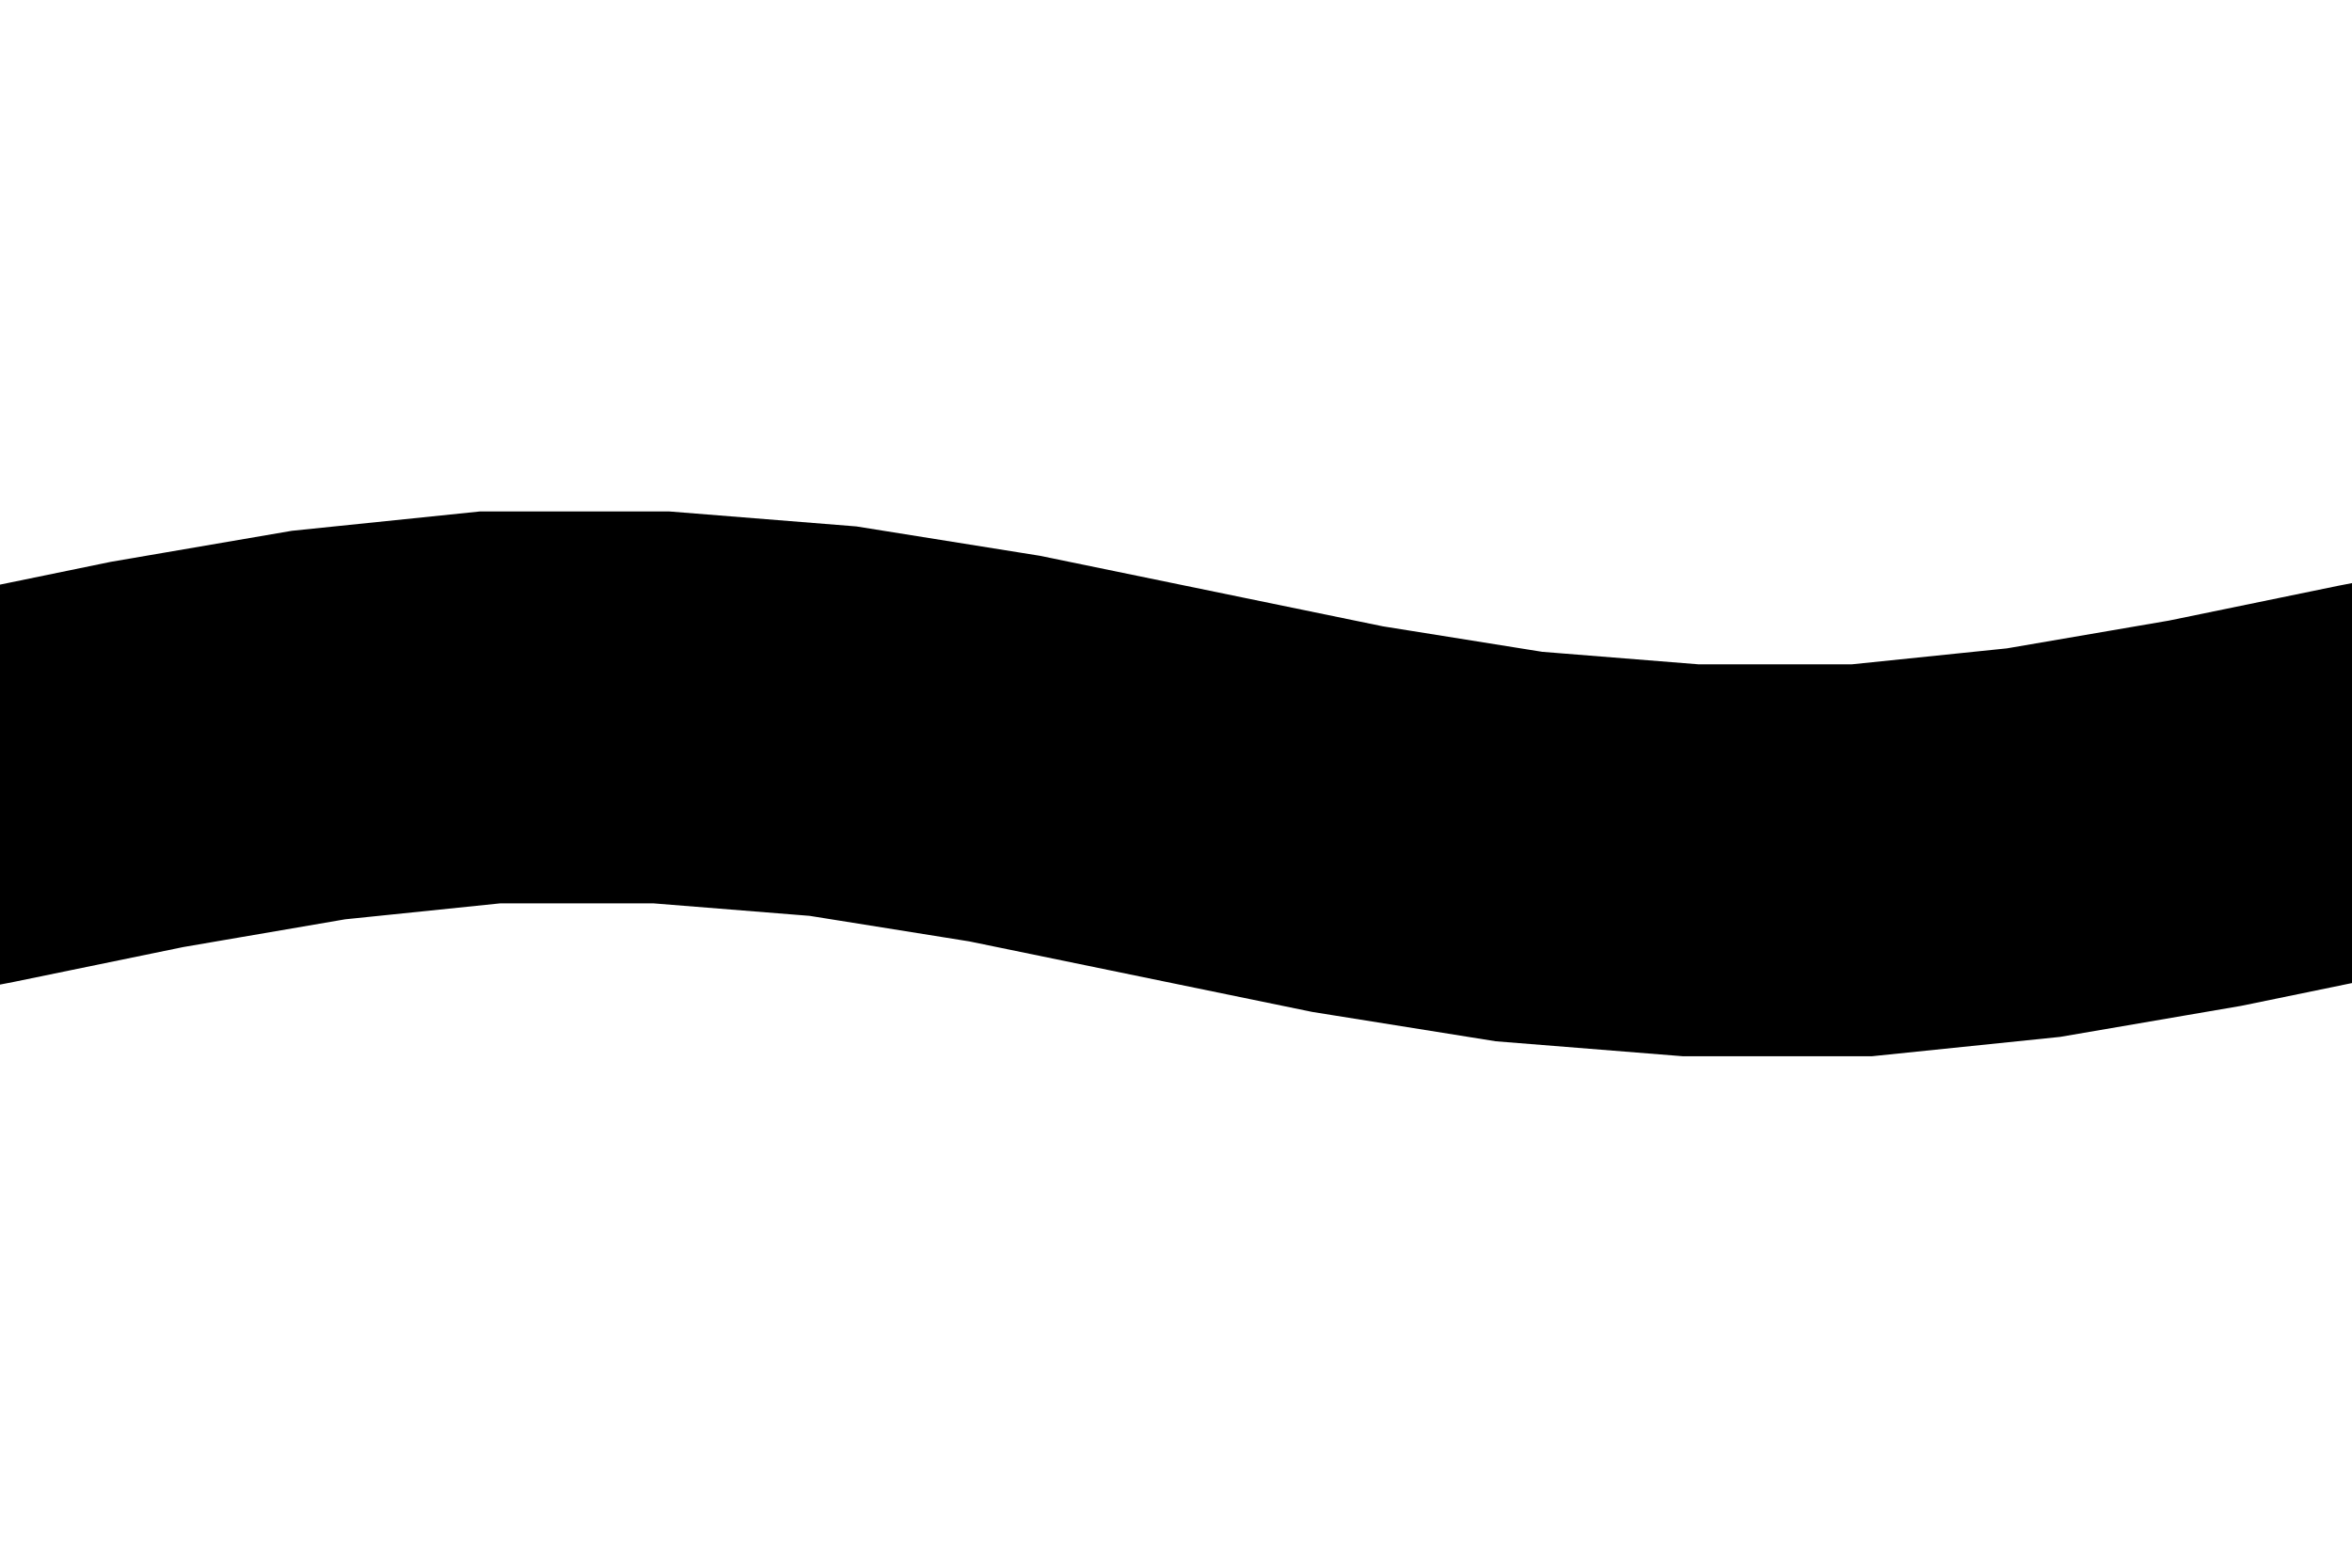
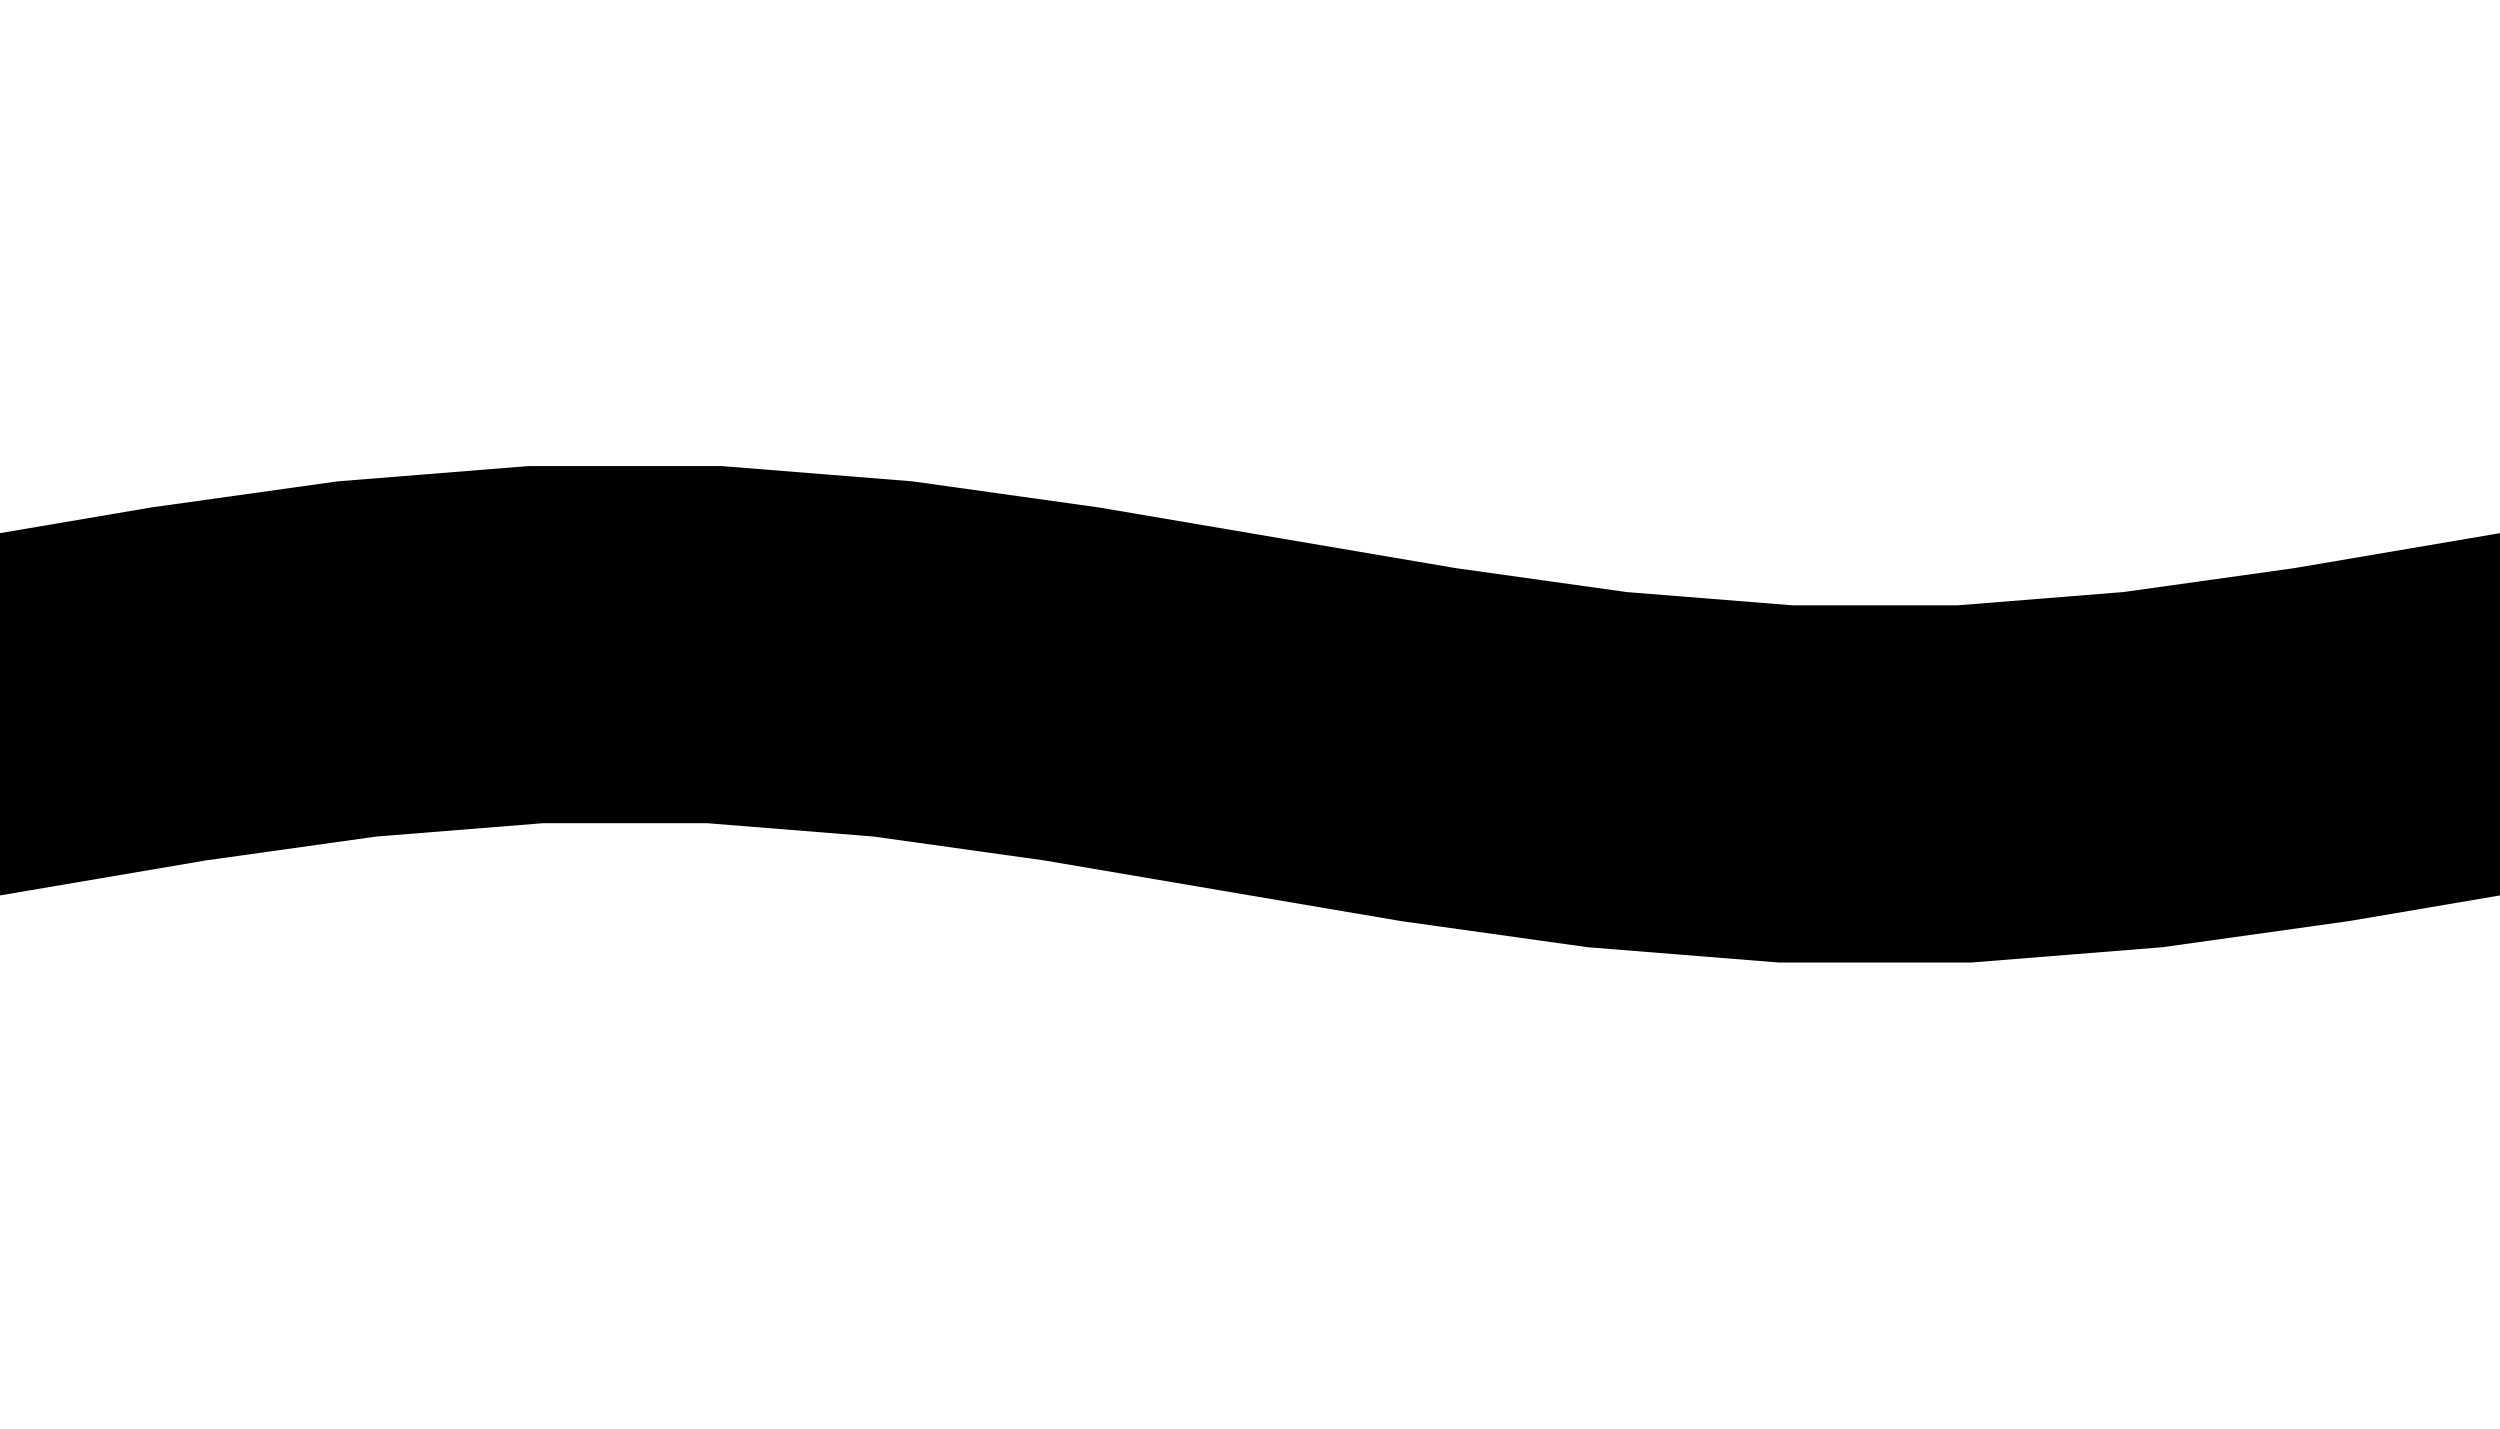
- <svg xmlns="http://www.w3.org/2000/svg" width="12" height="8" viewBox="0 0 12 8" fill="none">
-   <path d="M-1 4.20 L-0.125 4.03 L0.75 3.85 L1.625 3.70 L2.5 3.61 L3.375 3.61 L4.25 3.68 L5.125 3.82 L6 4.00 L6.875 4.18 L7.75 4.32 L8.625 4.39 L9.5 4.39 L10.375 4.30 L11.25 4.15 L12.125 3.97 L13 3.80" stroke="#000" stroke-width="2" />
+ <svg xmlns="http://www.w3.org/2000/svg" width="14" height="8" viewBox="0 0 14 8" fill="none">
+   <path d="M-1 4.17 L0 4.00 L1 3.83 L2 3.69 L3 3.61 L4 3.61 L5 3.69 L6 3.83 L7 4.00 L8 4.17 L9 4.31 L10 4.39 L11 4.39 L12 4.31 L13 4.17 L14 4.00 L15 3.83" stroke="#000" stroke-width="2" />
</svg>
